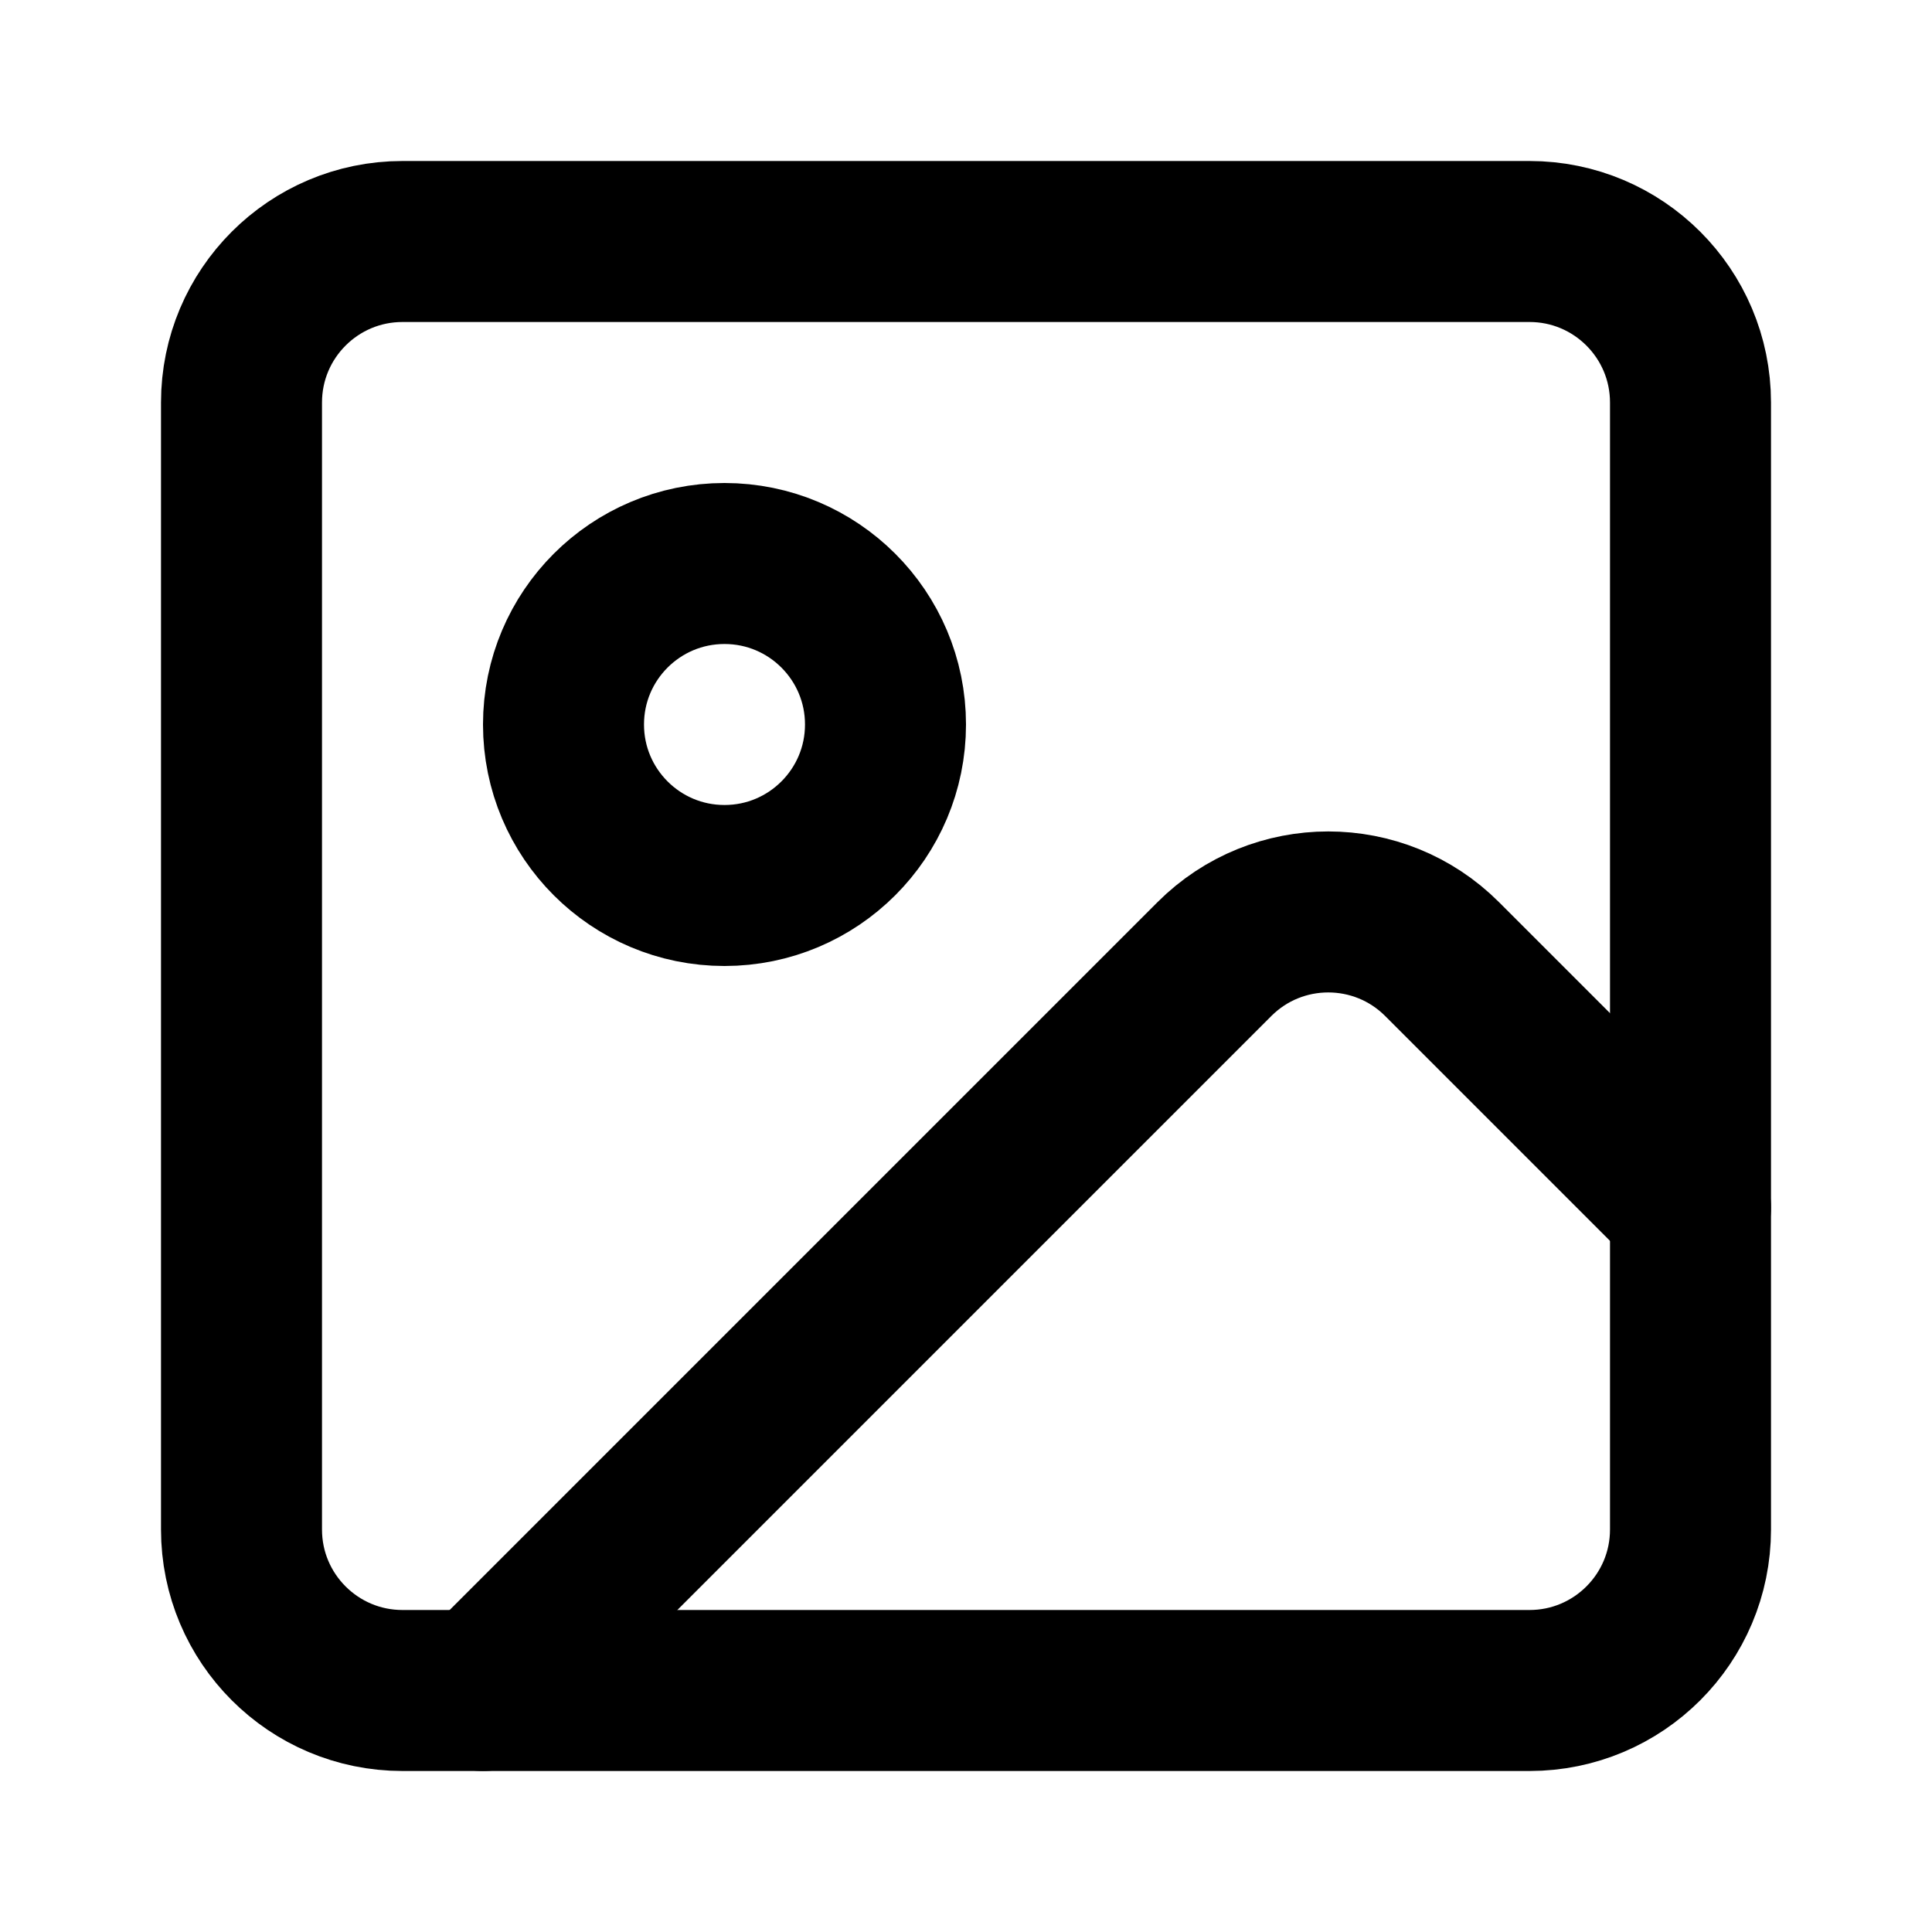
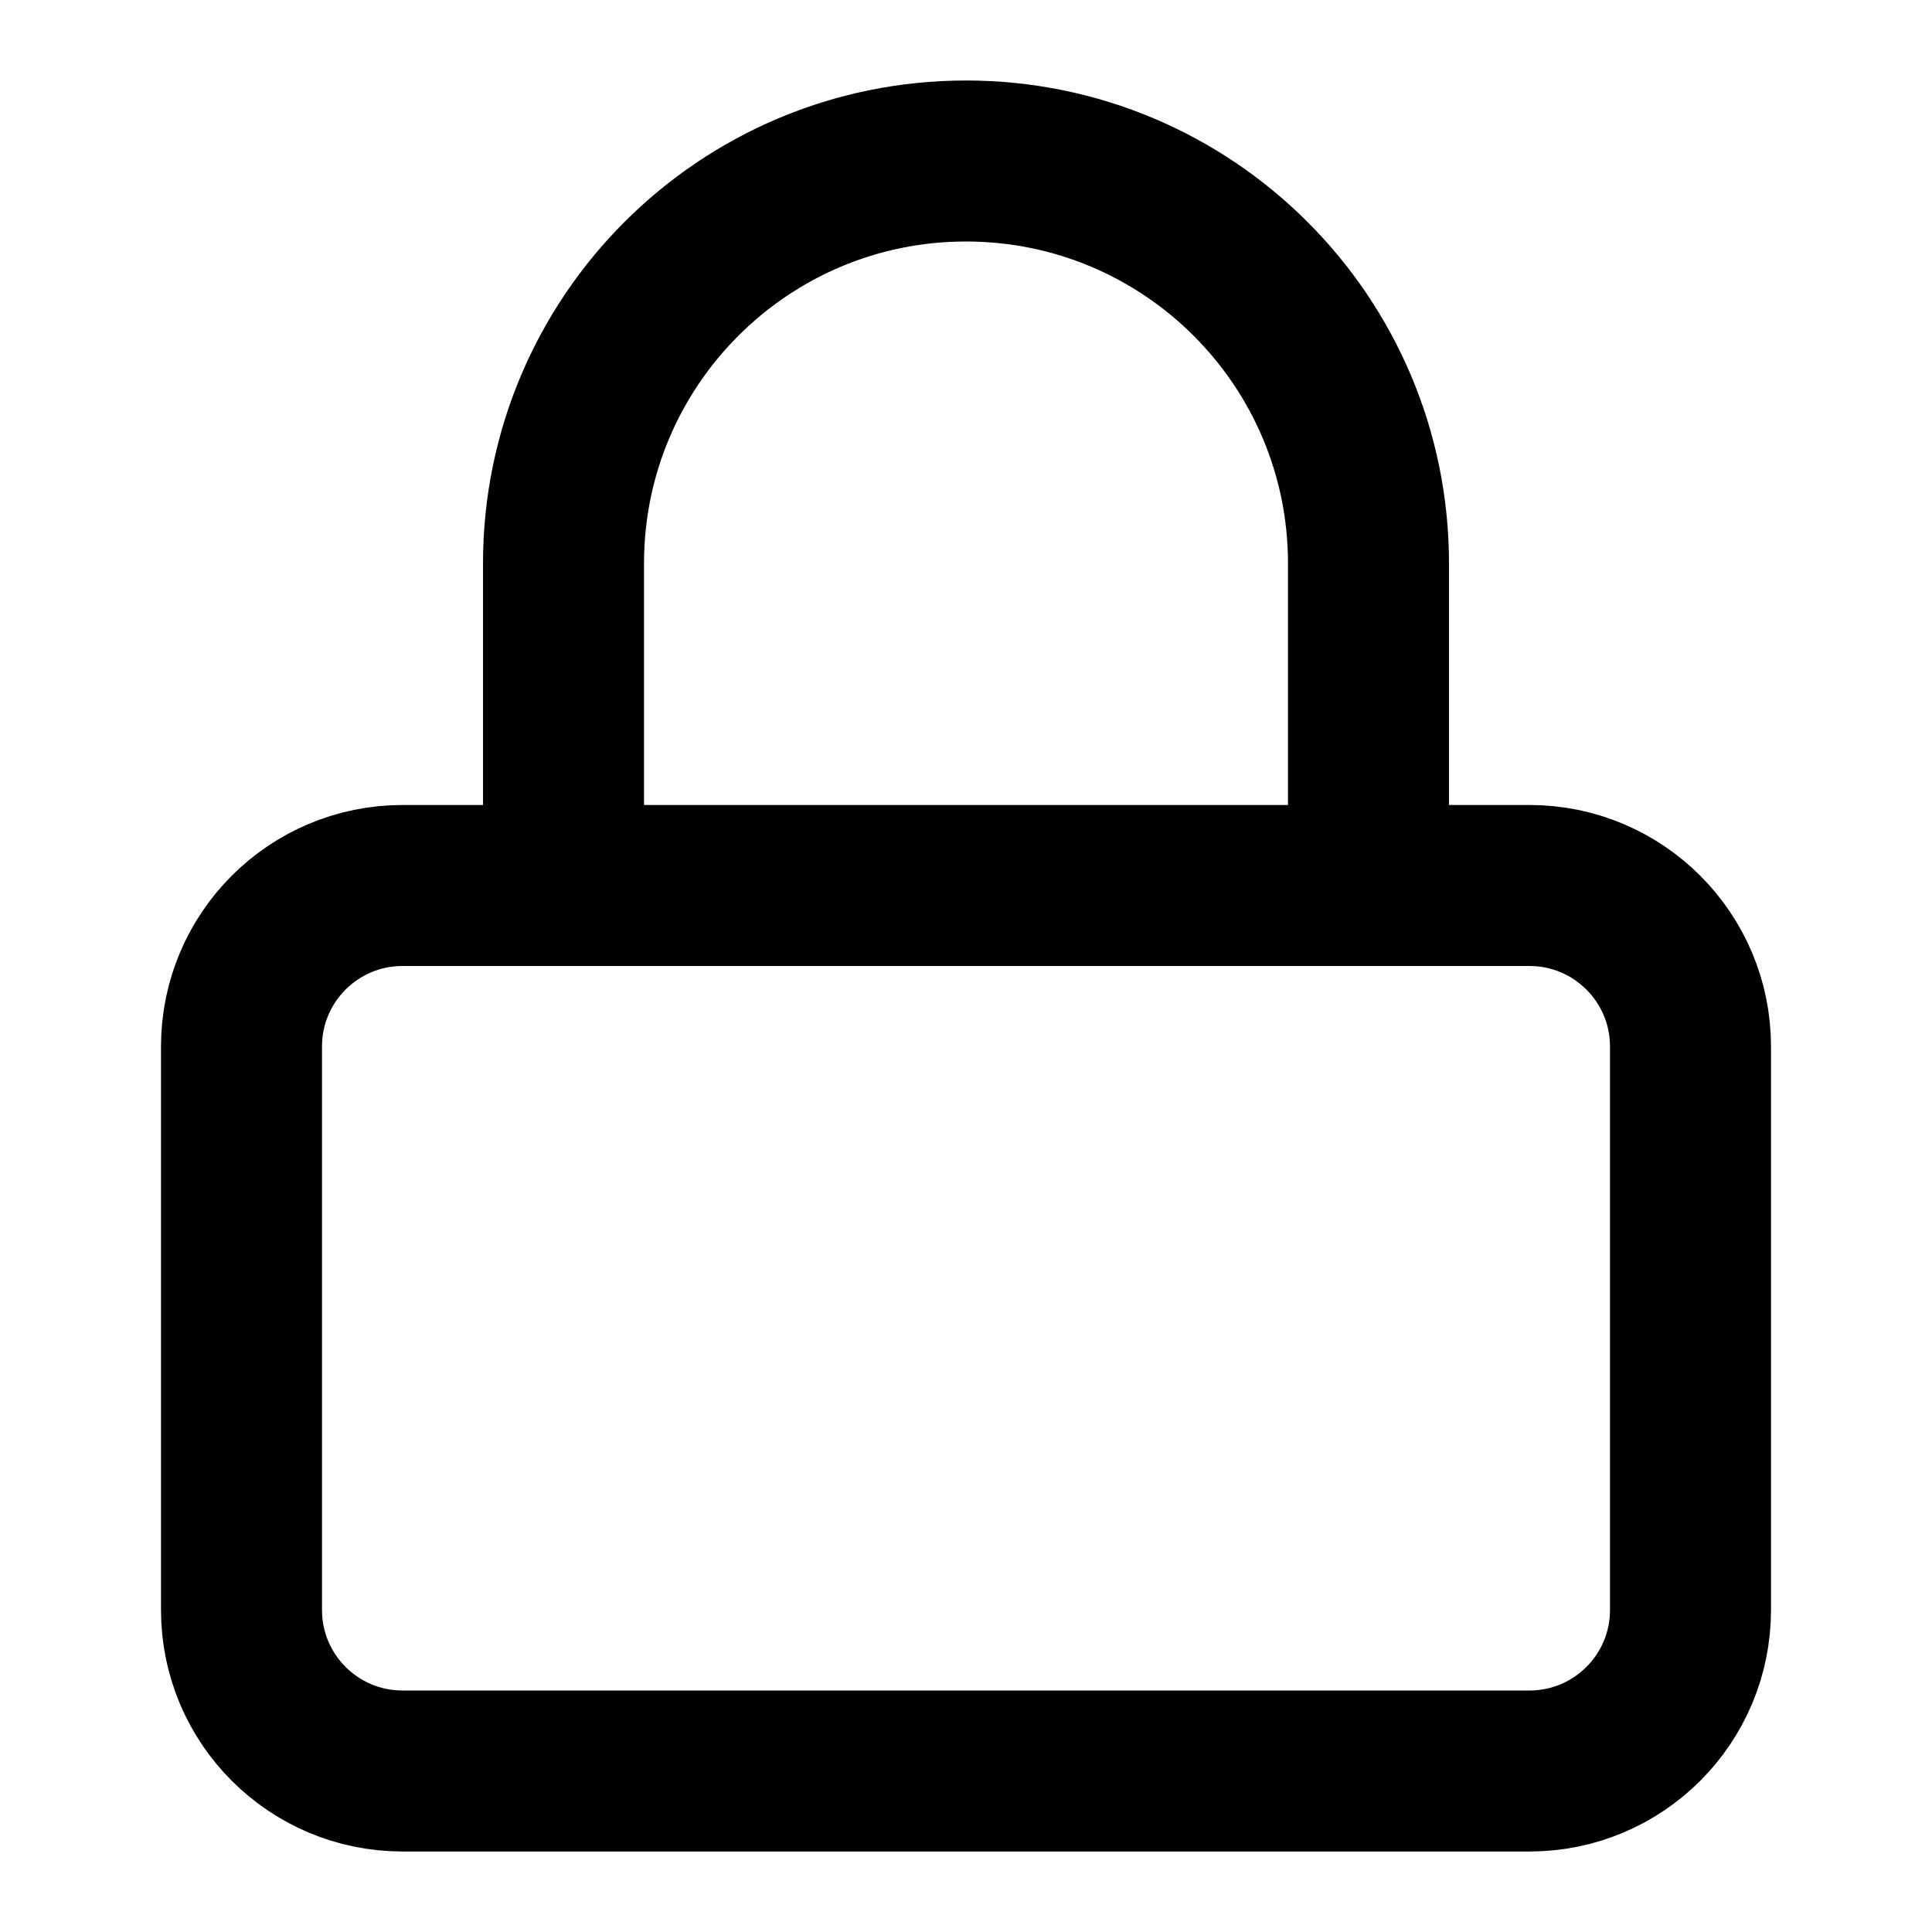
- <svg xmlns="http://www.w3.org/2000/svg" class="lucide lucide-image" width="24" height="24" viewBox="0 0 24 24" fill="none" stroke="currentColor" stroke-width="2" stroke-linecap="round" stroke-linejoin="round">
-   <rect width="18" height="18" x="3" y="3" rx="2" ry="2" />
-   <circle cx="9" cy="9" r="2" />
-   <path d="m21 15-3.086-3.086a2 2 0 0 0-2.828 0L6 21" />
+ <svg xmlns="http://www.w3.org/2000/svg" class="lucide lucide-lock" width="24" height="24" viewBox="0 0 24 24" fill="none" stroke="currentColor" stroke-width="2" stroke-linecap="round" stroke-linejoin="round">
+   <rect width="18" height="11" x="3" y="11" rx="2" ry="2" />
+   <path d="M7 11V7a5 5 0 0 1 10 0v4" />
</svg>
